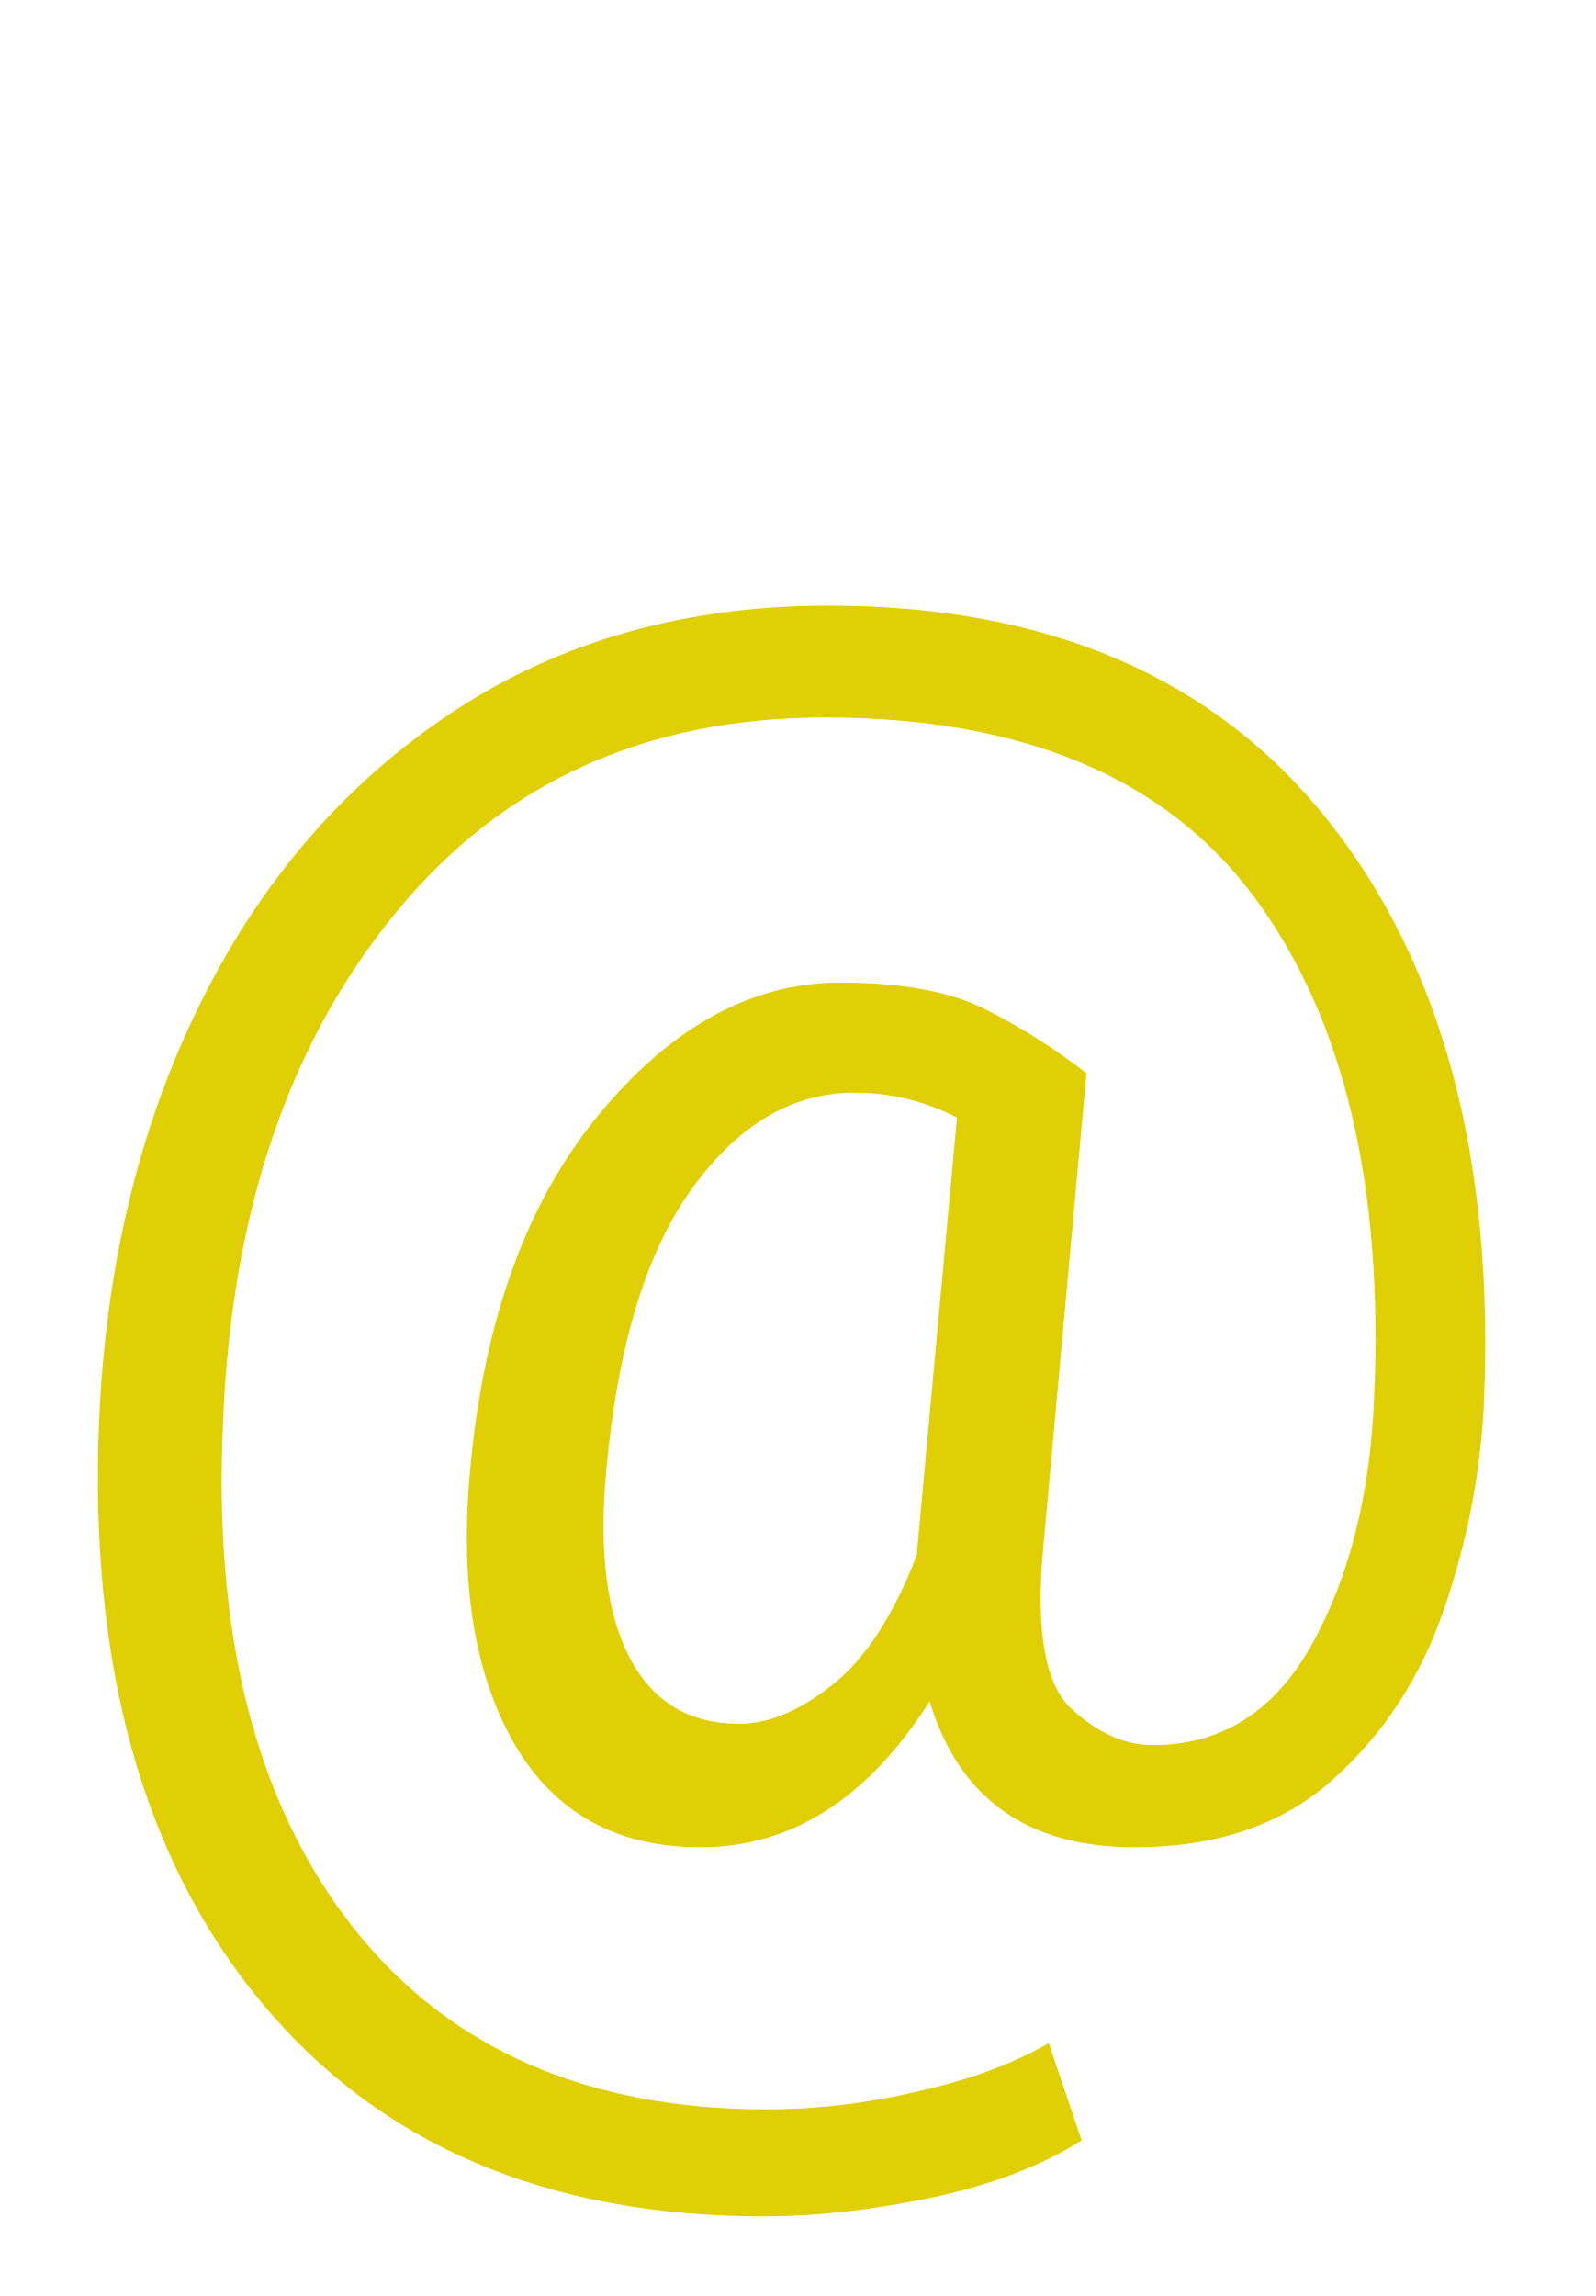
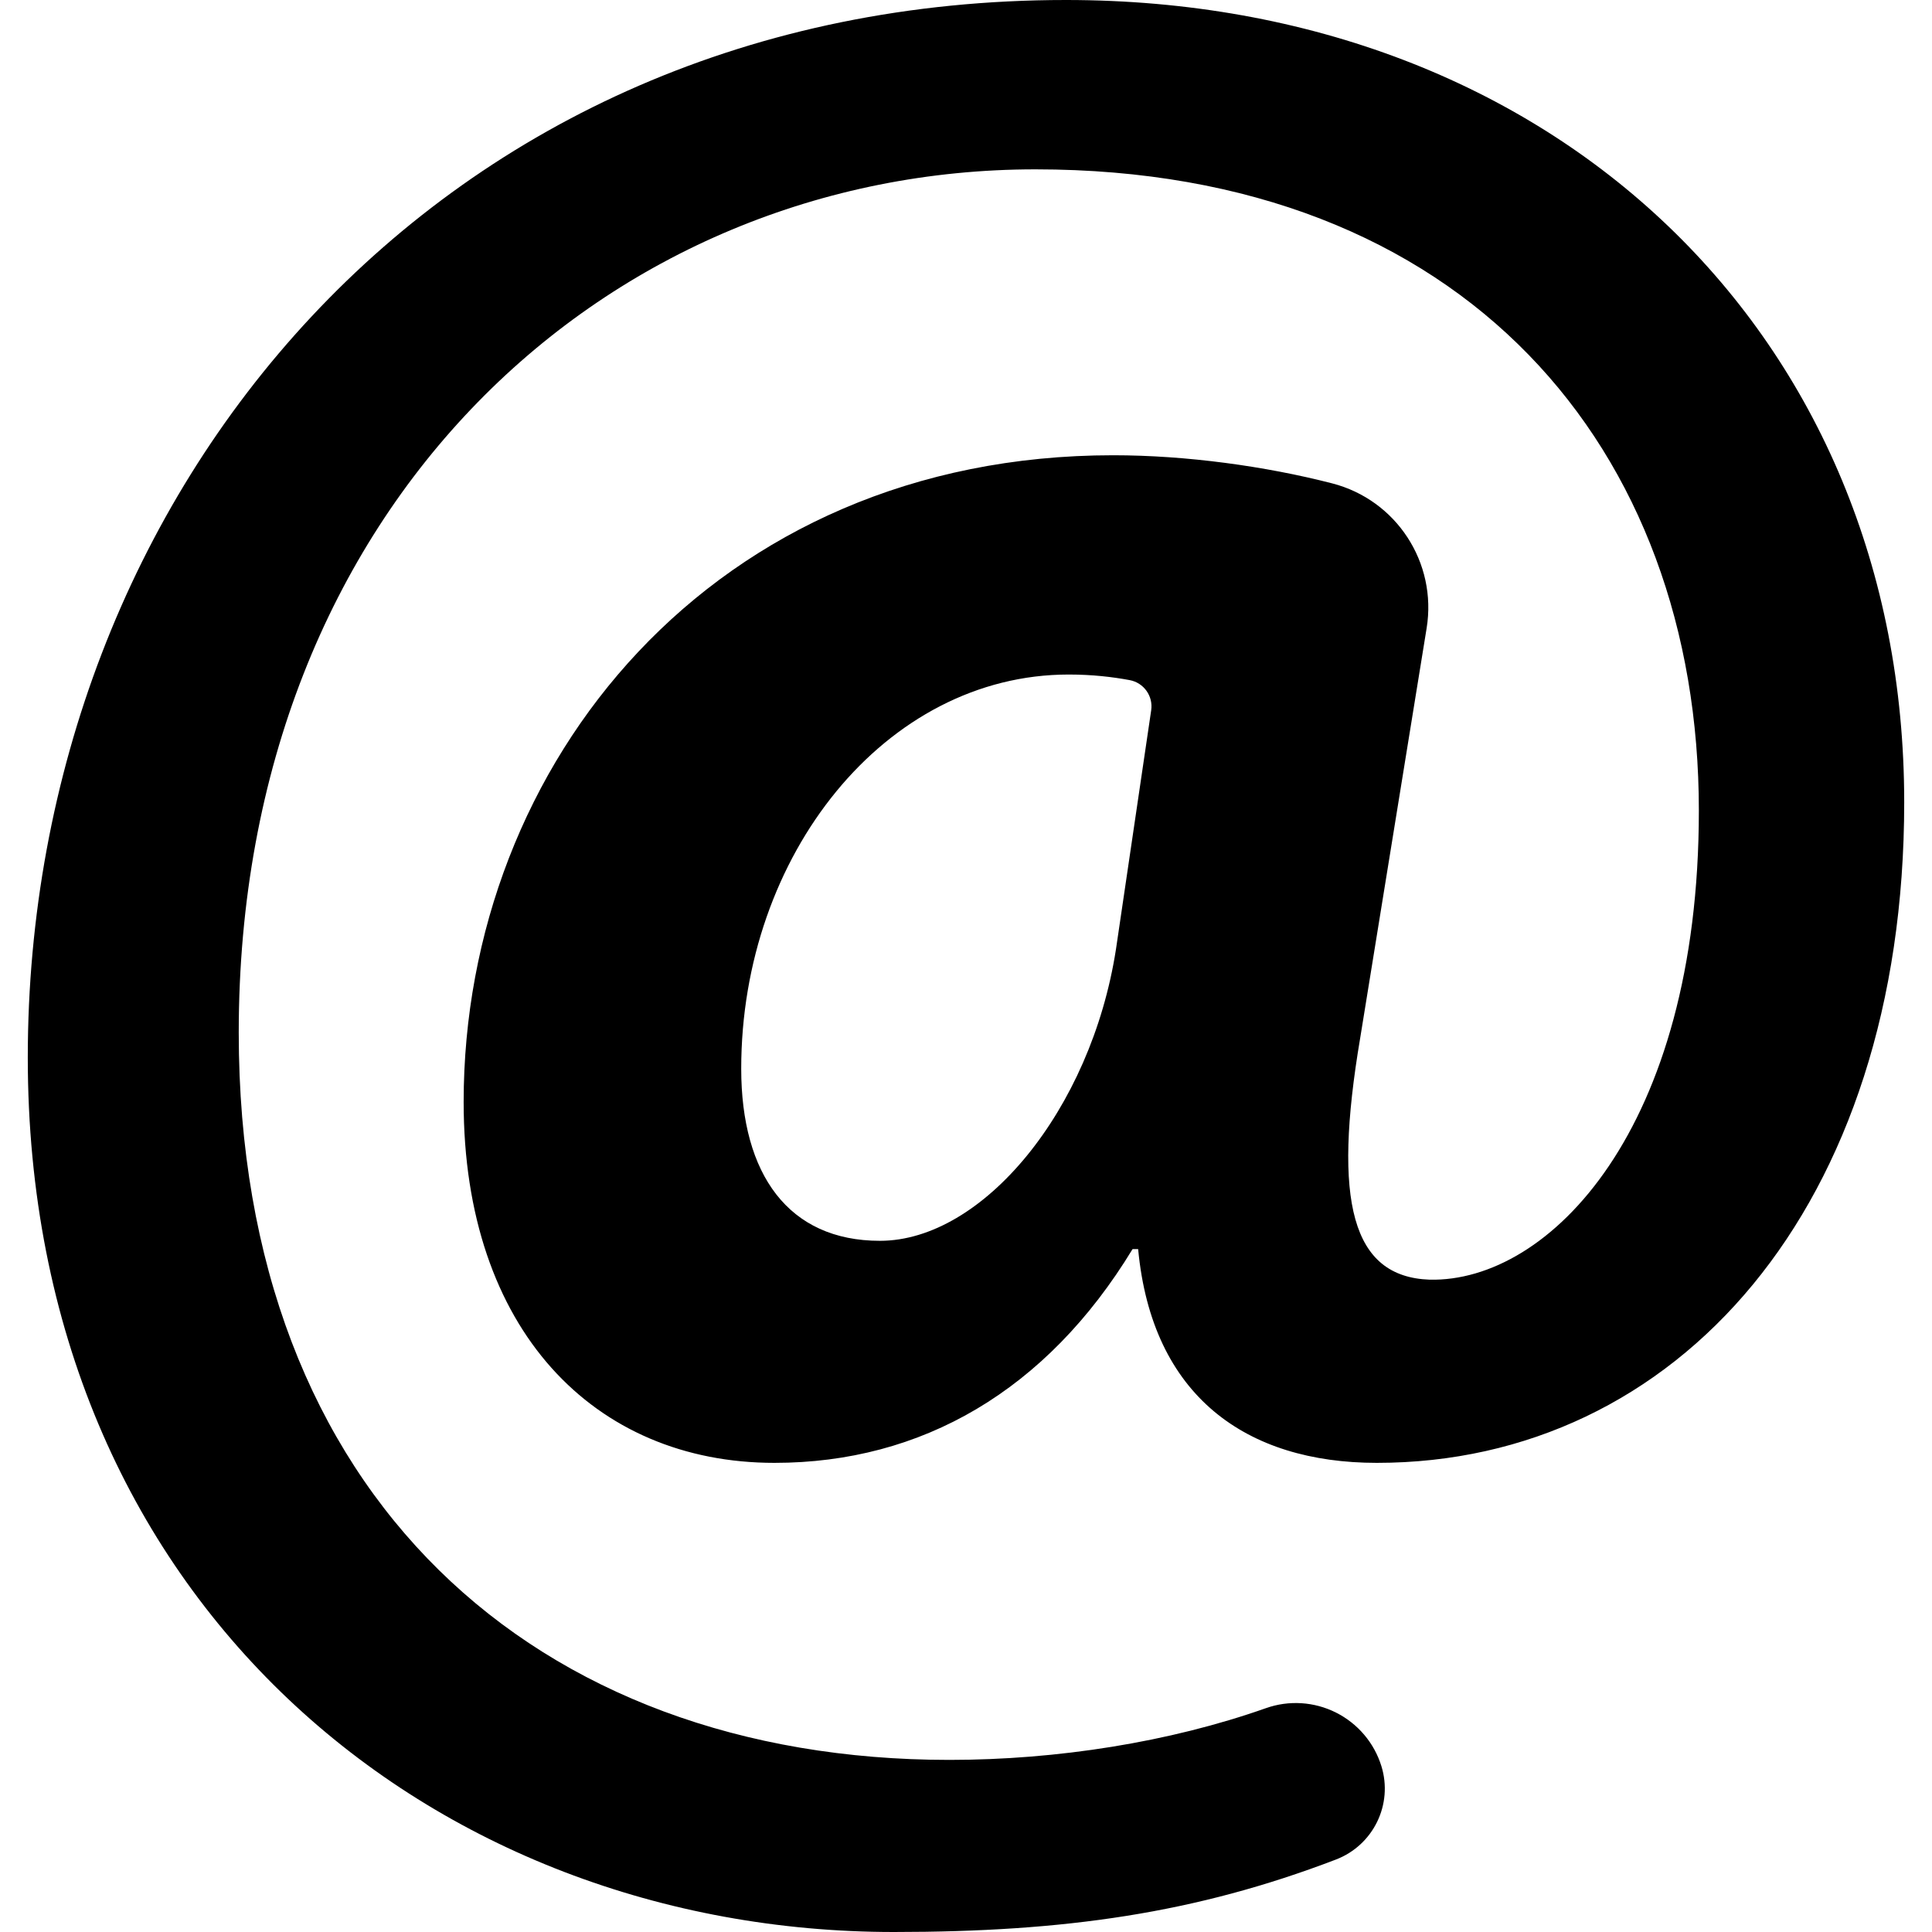
- <svg xmlns="http://www.w3.org/2000/svg" width="41" height="59" viewBox="0 0 41 59">
-   <defs>
-     <style>.a{fill:#e0cf04;font-size:45px;font-family:Roboto-Regular, Roboto;}</style>
-   </defs>
-   <text class="a" transform="translate(0 47)">
-     <tspan x="0" y="0">@</tspan>
-   </text>
+ <svg xmlns="http://www.w3.org/2000/svg" version="1.1" id="Capa_1" x="0px" y="0px" viewBox="0 0 493.332 493.332" style="enable-background:new 0 0 493.332 493.332;" xml:space="preserve">
+   <g id="XMLID_78_">
+     <g id="XMLID_79_">
+       <g id="XMLID_80_">
+         <path id="XMLID_81_" d="M352.731,450.956c3.037,9.789-2.044,20.213-11.616,23.878c-35.811,13.709-69.294,18.498-112.873,18.498     c-117.663,0-221.147-84.347-221.147-223.275C7.095,125.46,112.003,0,272.2,0c124.735,0,214.036,85.764,214.036,204.845     c0,103.483-58.12,168.693-134.66,168.693c-33.327,0-57.419-17.007-60.955-54.582h-1.424c-21.963,36.15-53.86,54.582-91.43,54.582     c-46.082,0-79.376-34.022-79.376-92.142c0-86.475,63.769-165.147,165.841-165.147c18.691,0,38.9,2.795,55.909,7.172     c16.425,4.227,26.861,20.236,24.147,36.978l-16.972,104.695c-7.072,41.818-2.112,60.953,17.721,61.666     c30.475,0.711,68.762-38.272,68.762-119.786c0-92.15-59.543-163.732-169.41-163.732c-108.444,0-203.428,85.051-203.428,220.436     c0,118.369,75.834,185.708,181.448,185.708c27.489,0,56.203-4.51,80.853-13.214c5.863-2.07,12.315-1.662,17.872,1.126     c5.558,2.788,9.753,7.716,11.595,13.655L352.731,450.956z M293.954,181.362c0.534-3.626-1.892-7.027-5.496-7.696     c-4.413-0.819-9.536-1.426-15.573-1.426c-46.771,0-83.617,46.076-83.617,100.653c0,26.94,12.037,43.946,35.423,43.946     c26.231,0,53.876-33.31,60.265-74.425L293.954,181.362z" />
+       </g>
+     </g>
+   </g>
+   <g>
+ </g>
+   <g>
+ </g>
+   <g>
+ </g>
+   <g>
+ </g>
+   <g>
+ </g>
+   <g>
+ </g>
+   <g>
+ </g>
+   <g>
+ </g>
+   <g>
+ </g>
+   <g>
+ </g>
+   <g>
+ </g>
+   <g>
+ </g>
+   <g>
+ </g>
+   <g>
+ </g>
+   <g>
+ </g>
</svg>
